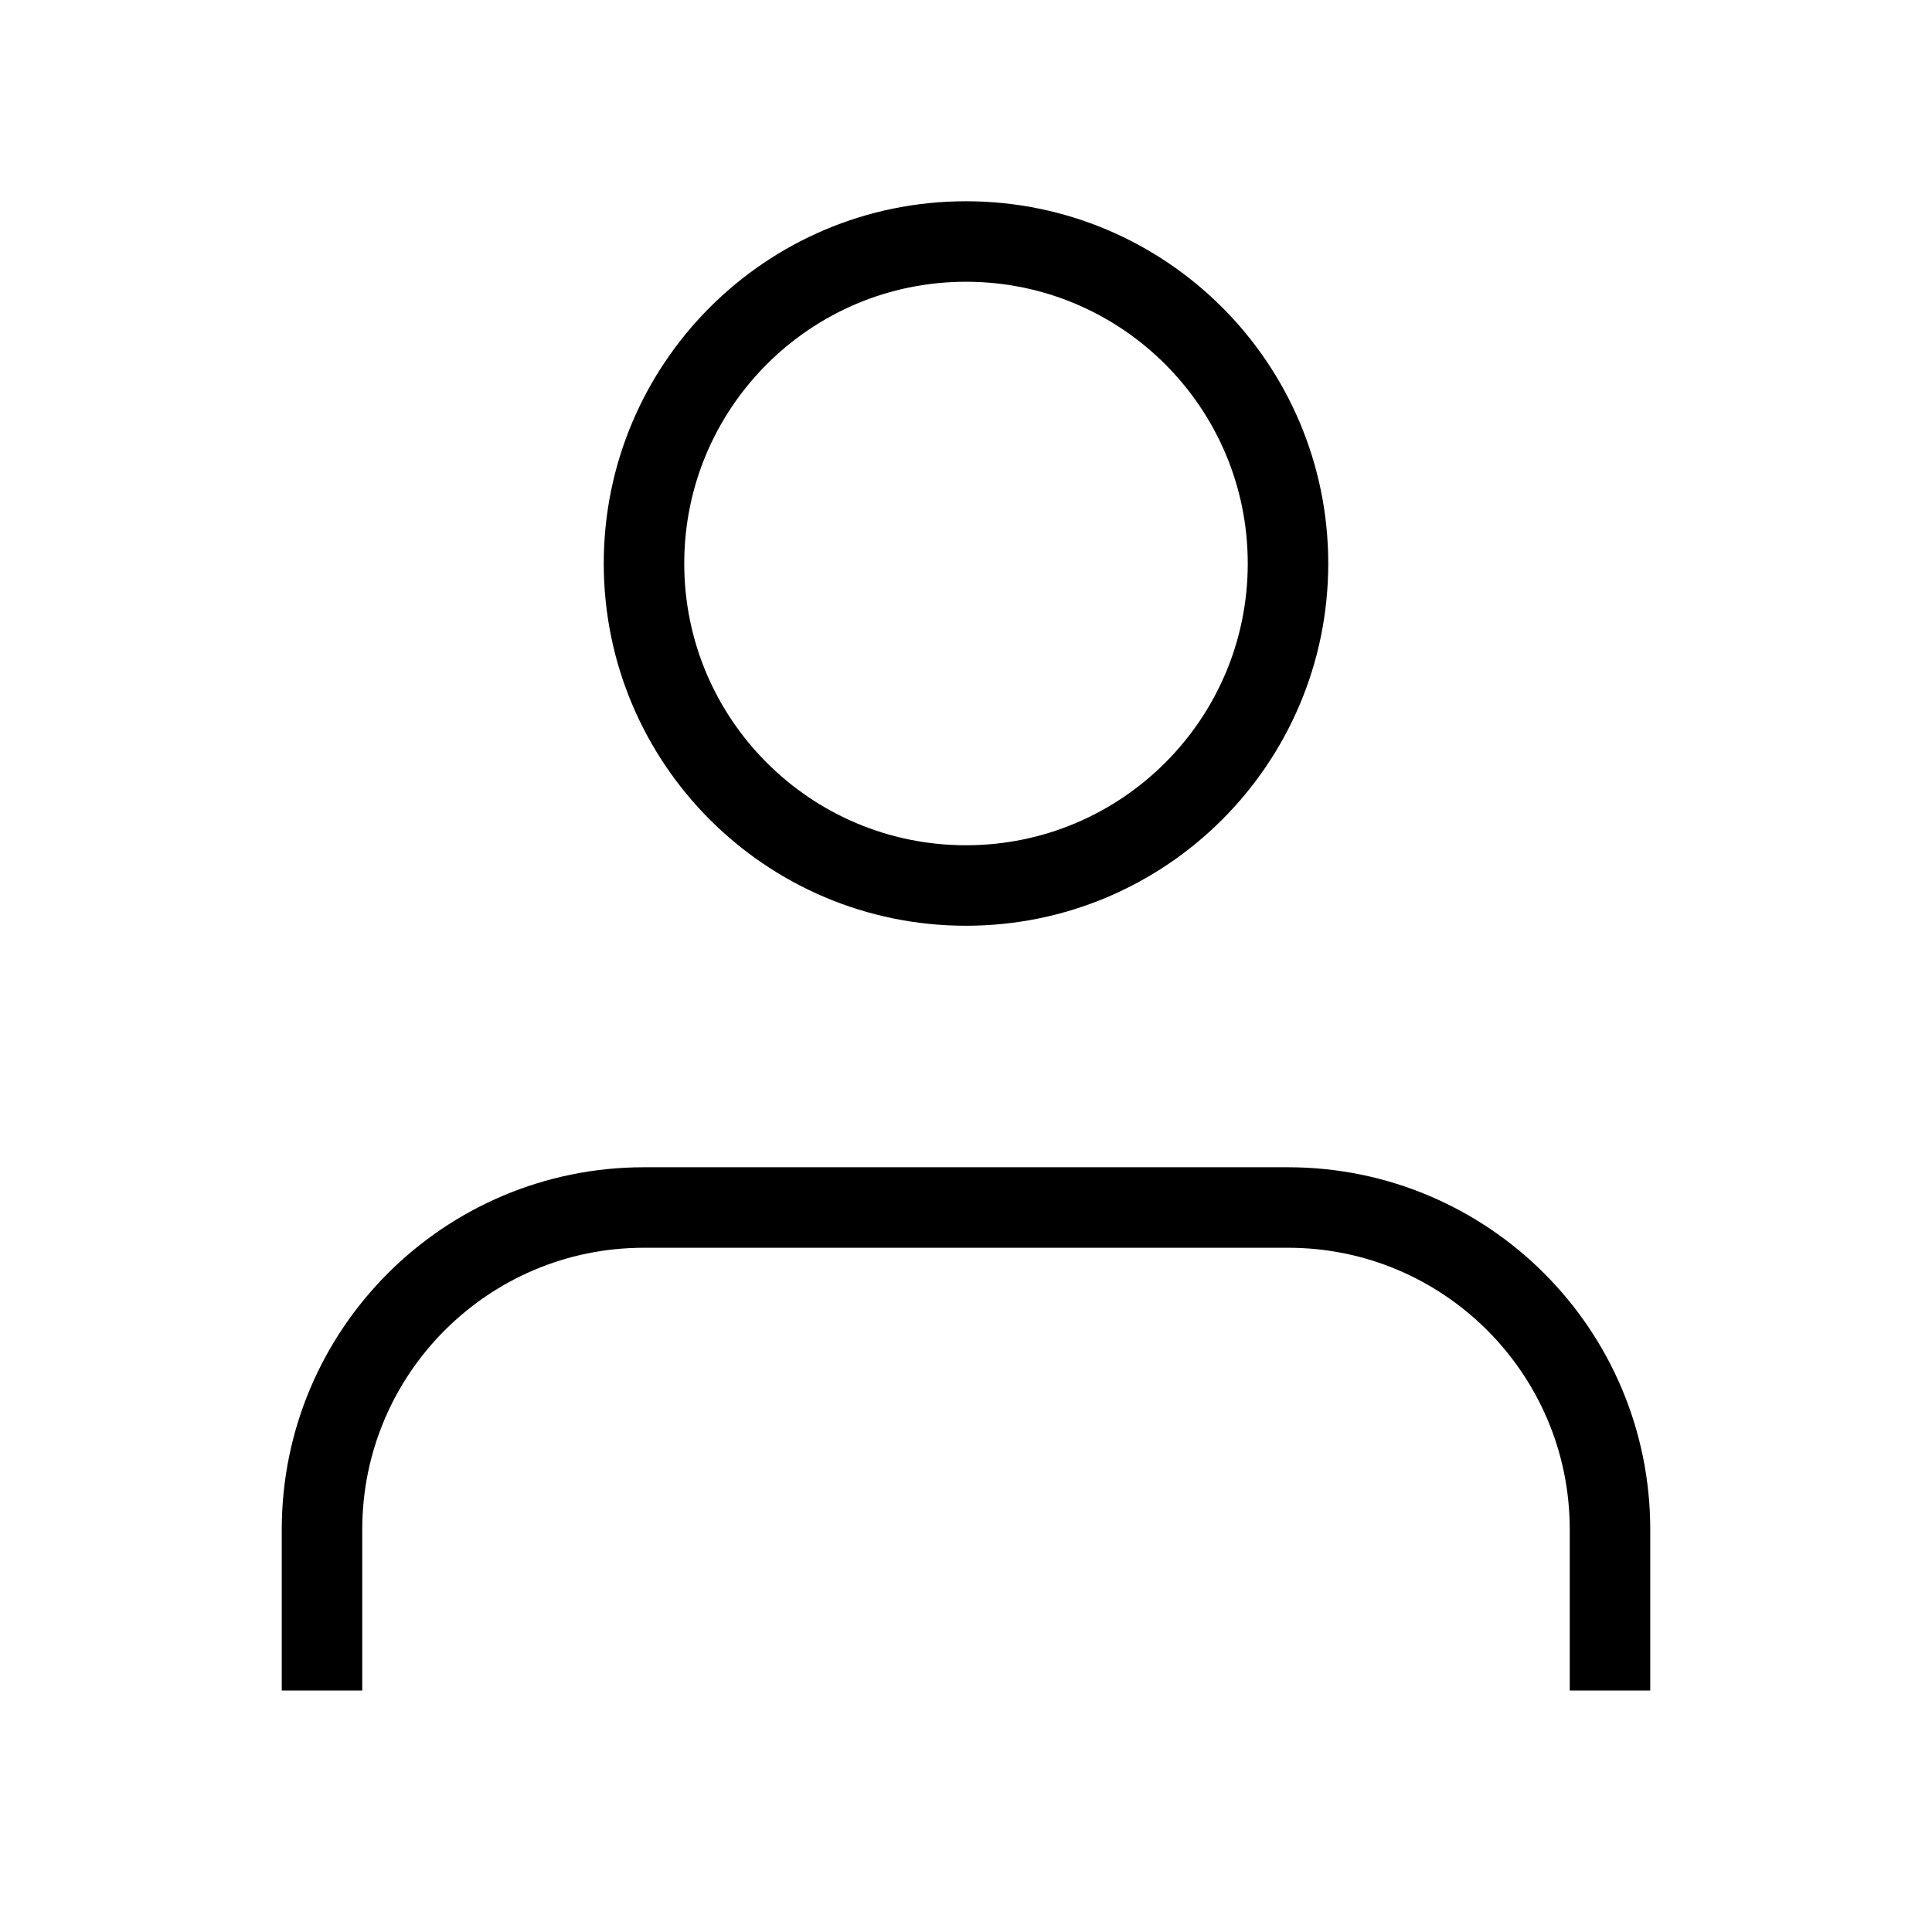
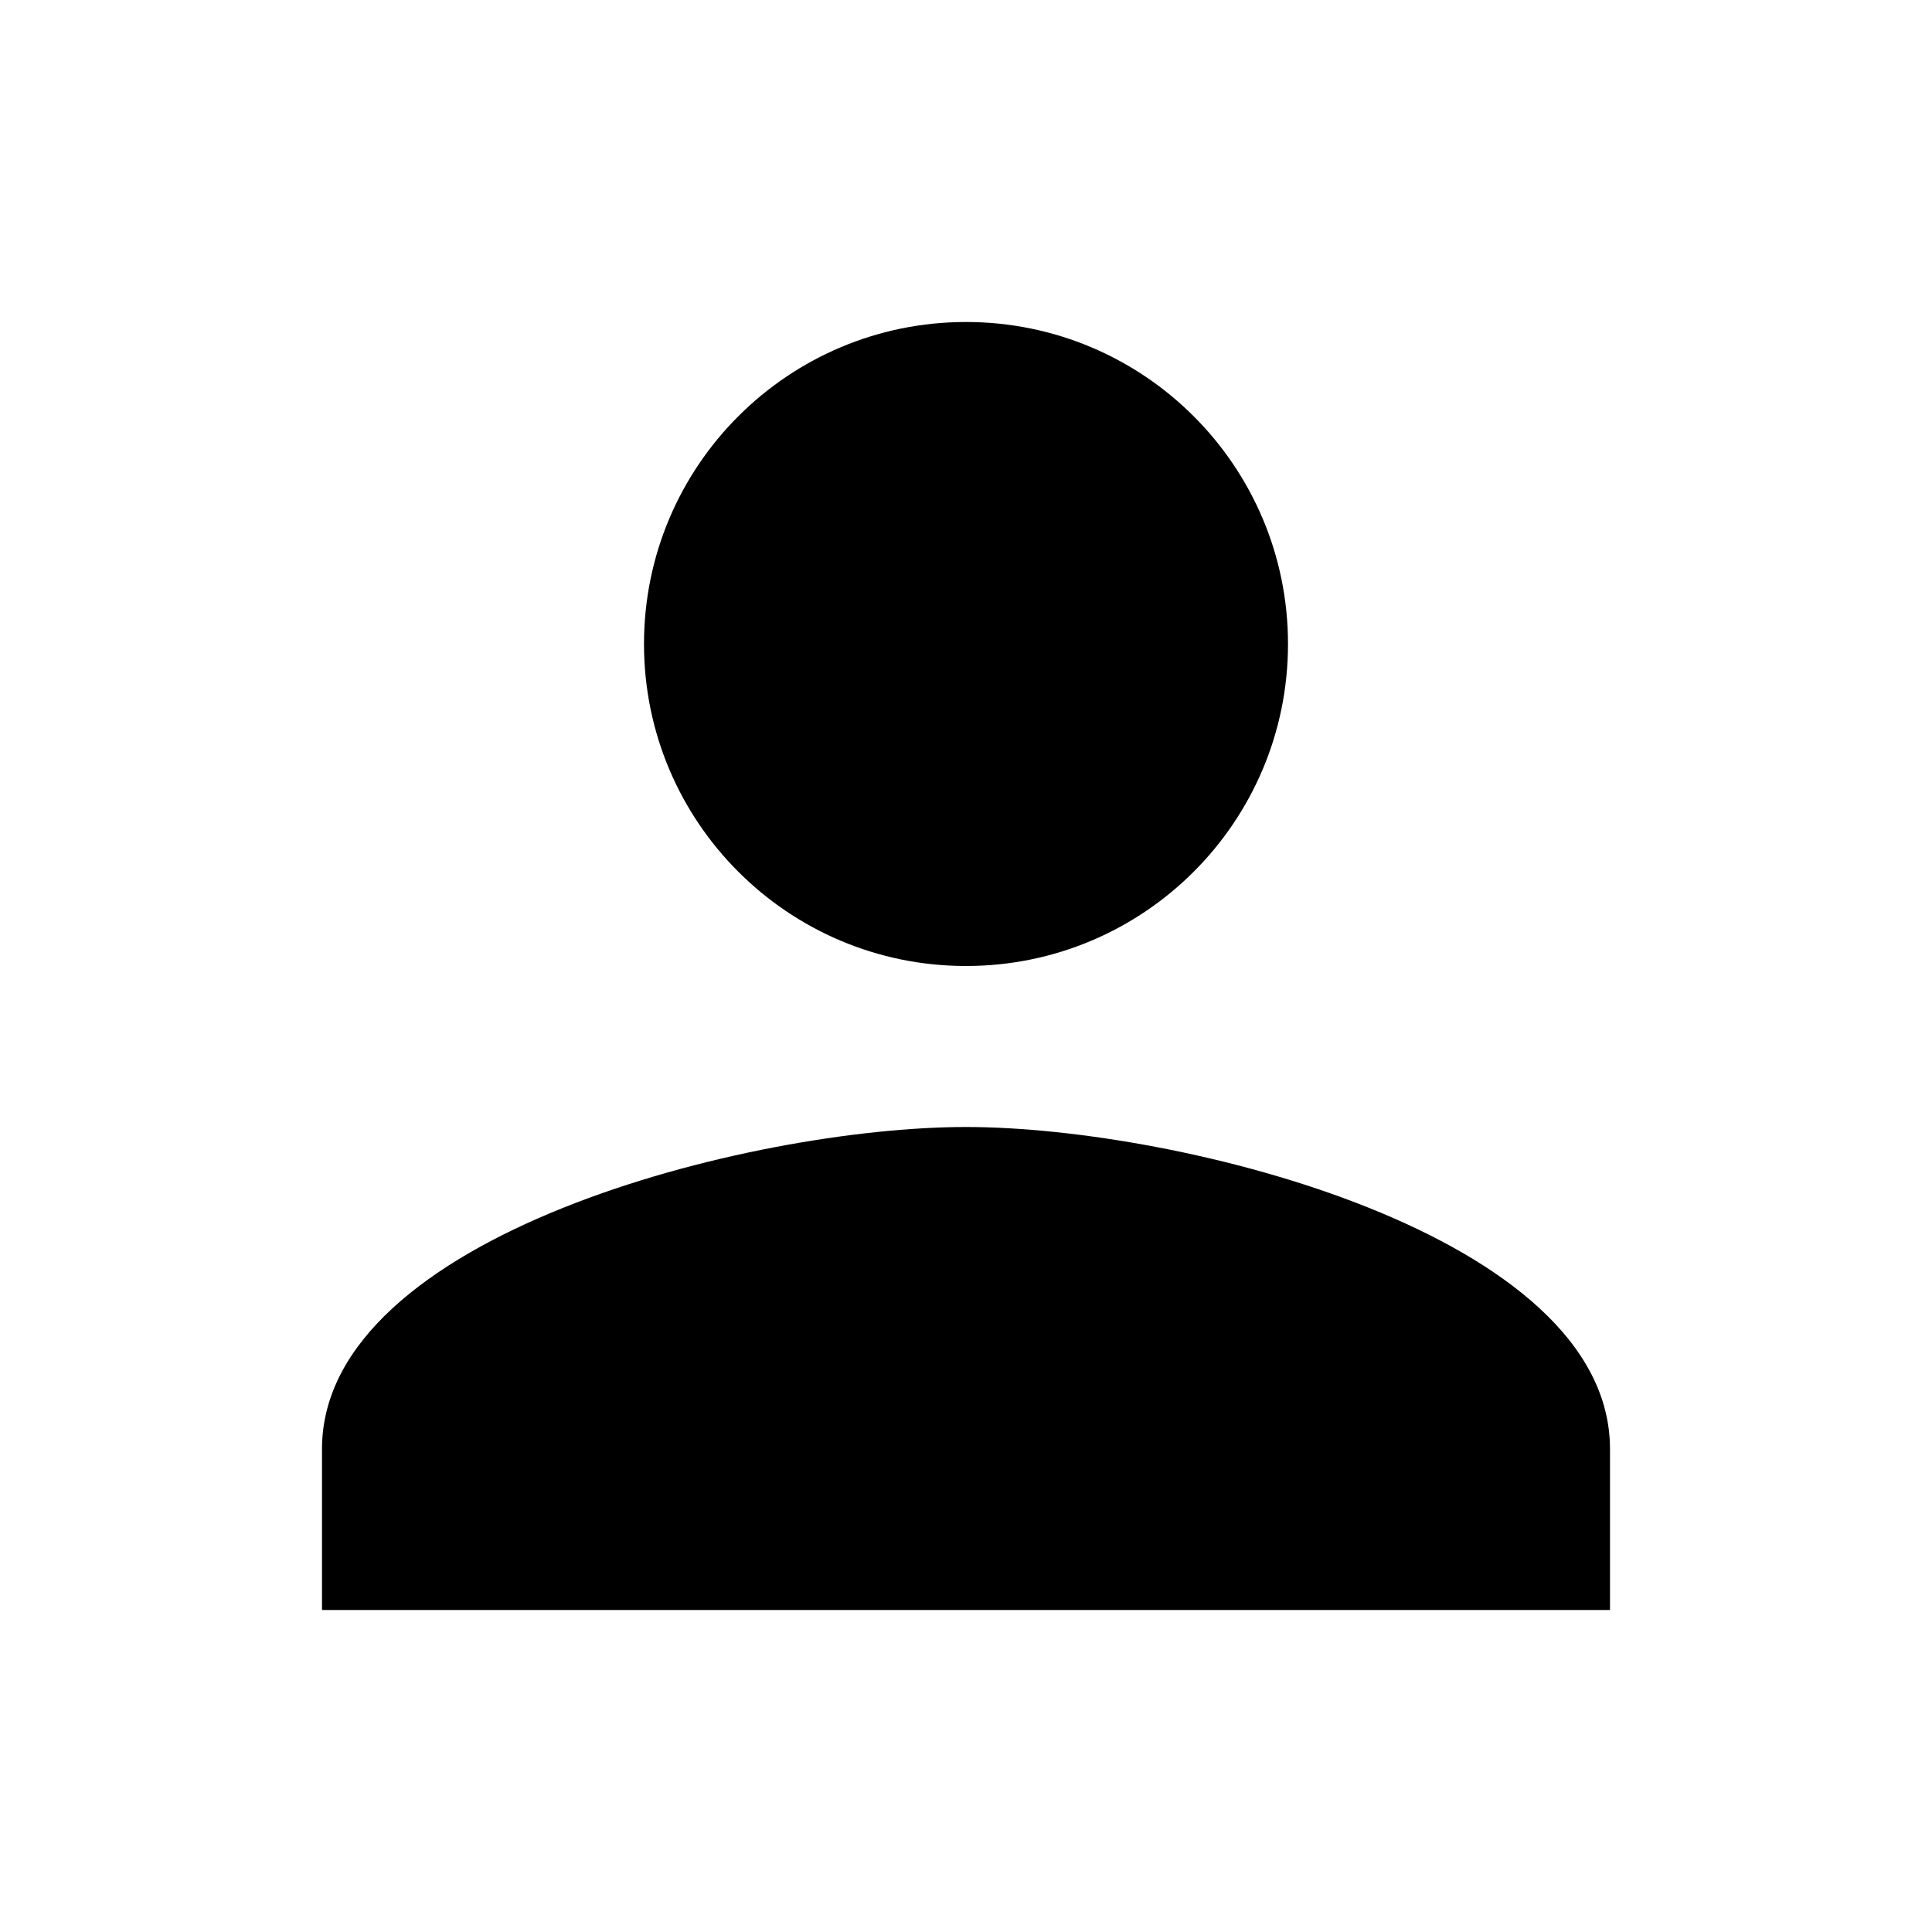
- <svg xmlns="http://www.w3.org/2000/svg" stroke="currentColor" fill="none" strokeWidth="1.5" viewBox="0 0 24 24" strokeLinecap="round" strokeLinejoin="round" className="h-6 w-6" height="1em" width="1em">
-   <path d="M20 21v-2a4 4 0 0 0-4-4H8a4 4 0 0 0-4 4v2" />
-   <circle cx="12" cy="7" r="4" />
+ <svg class="MuiSvgIcon-root MuiSvgIcon-fontSizeMedium MuiAvatar-fallback css-13y7ul3" focusable="false" aria-hidden="true" viewBox="0 0 24 24" data-testid="PersonIcon">
+   <path d="M12 12c2.21 0 4-1.79 4-4s-1.79-4-4-4-4 1.79-4 4 1.79 4 4 4zm0 2c-2.67 0-8 1.34-8 4v2h16v-2c0-2.66-5.33-4-8-4z" />
</svg>
